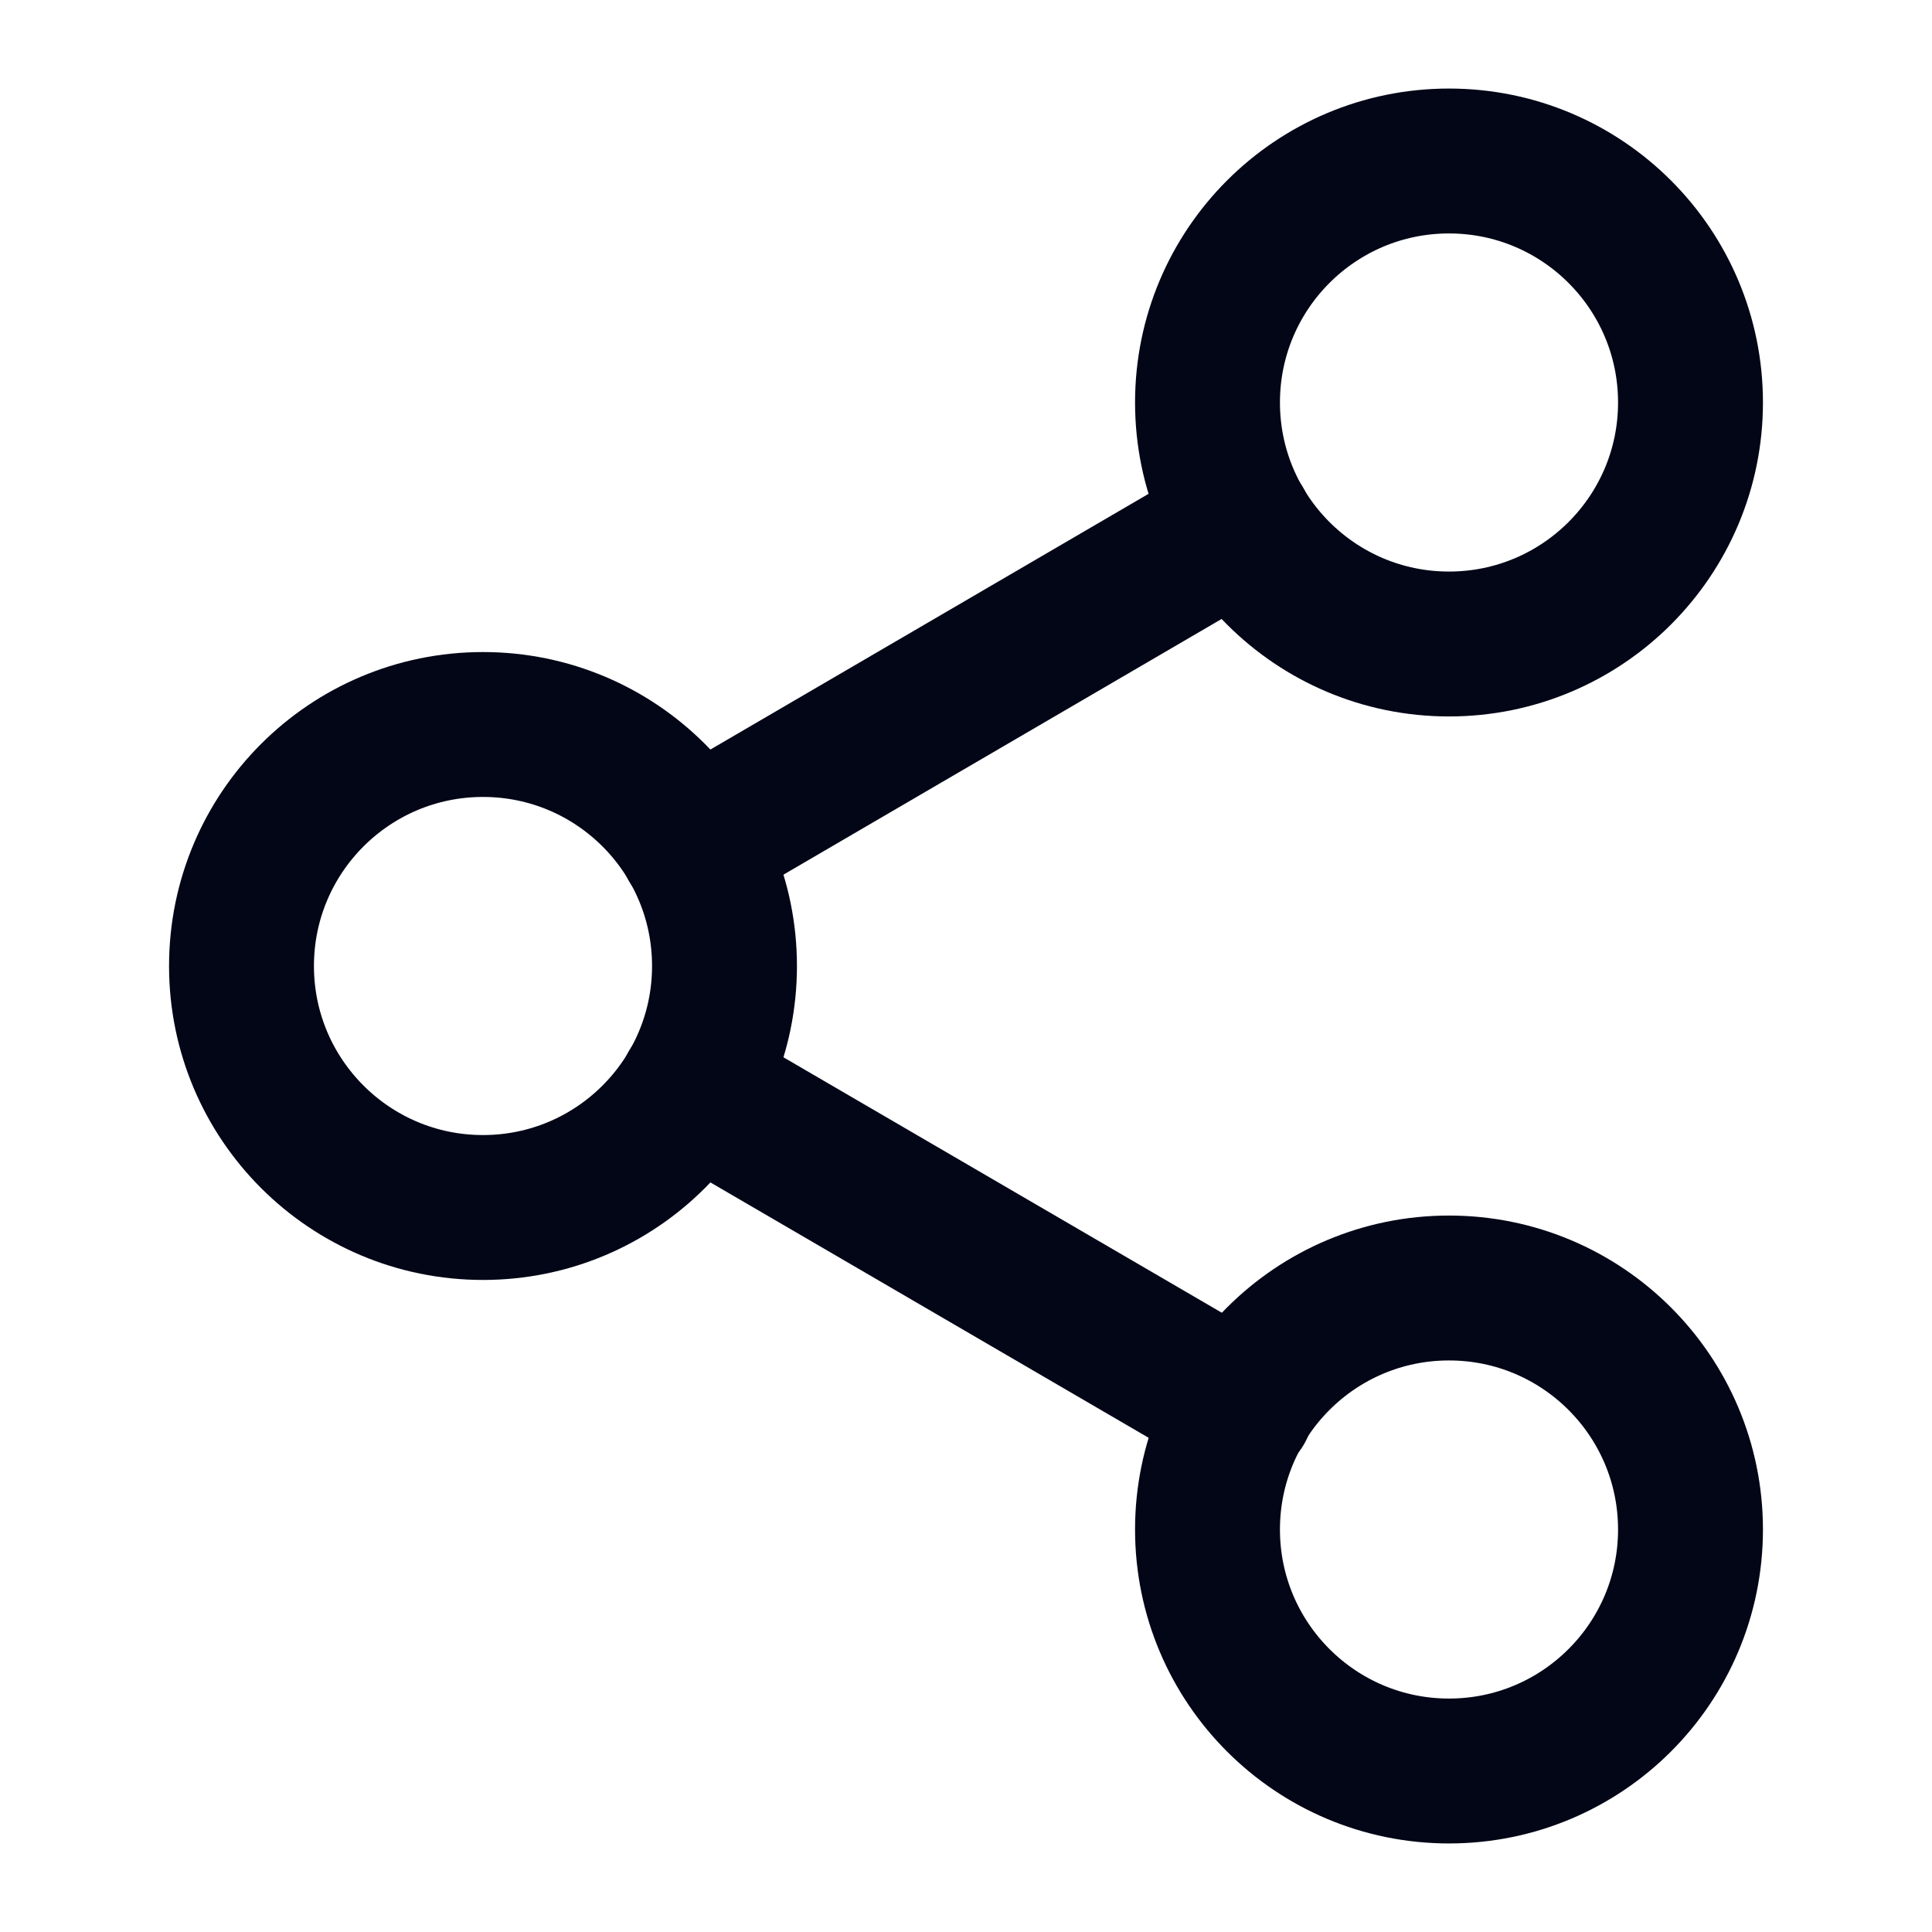
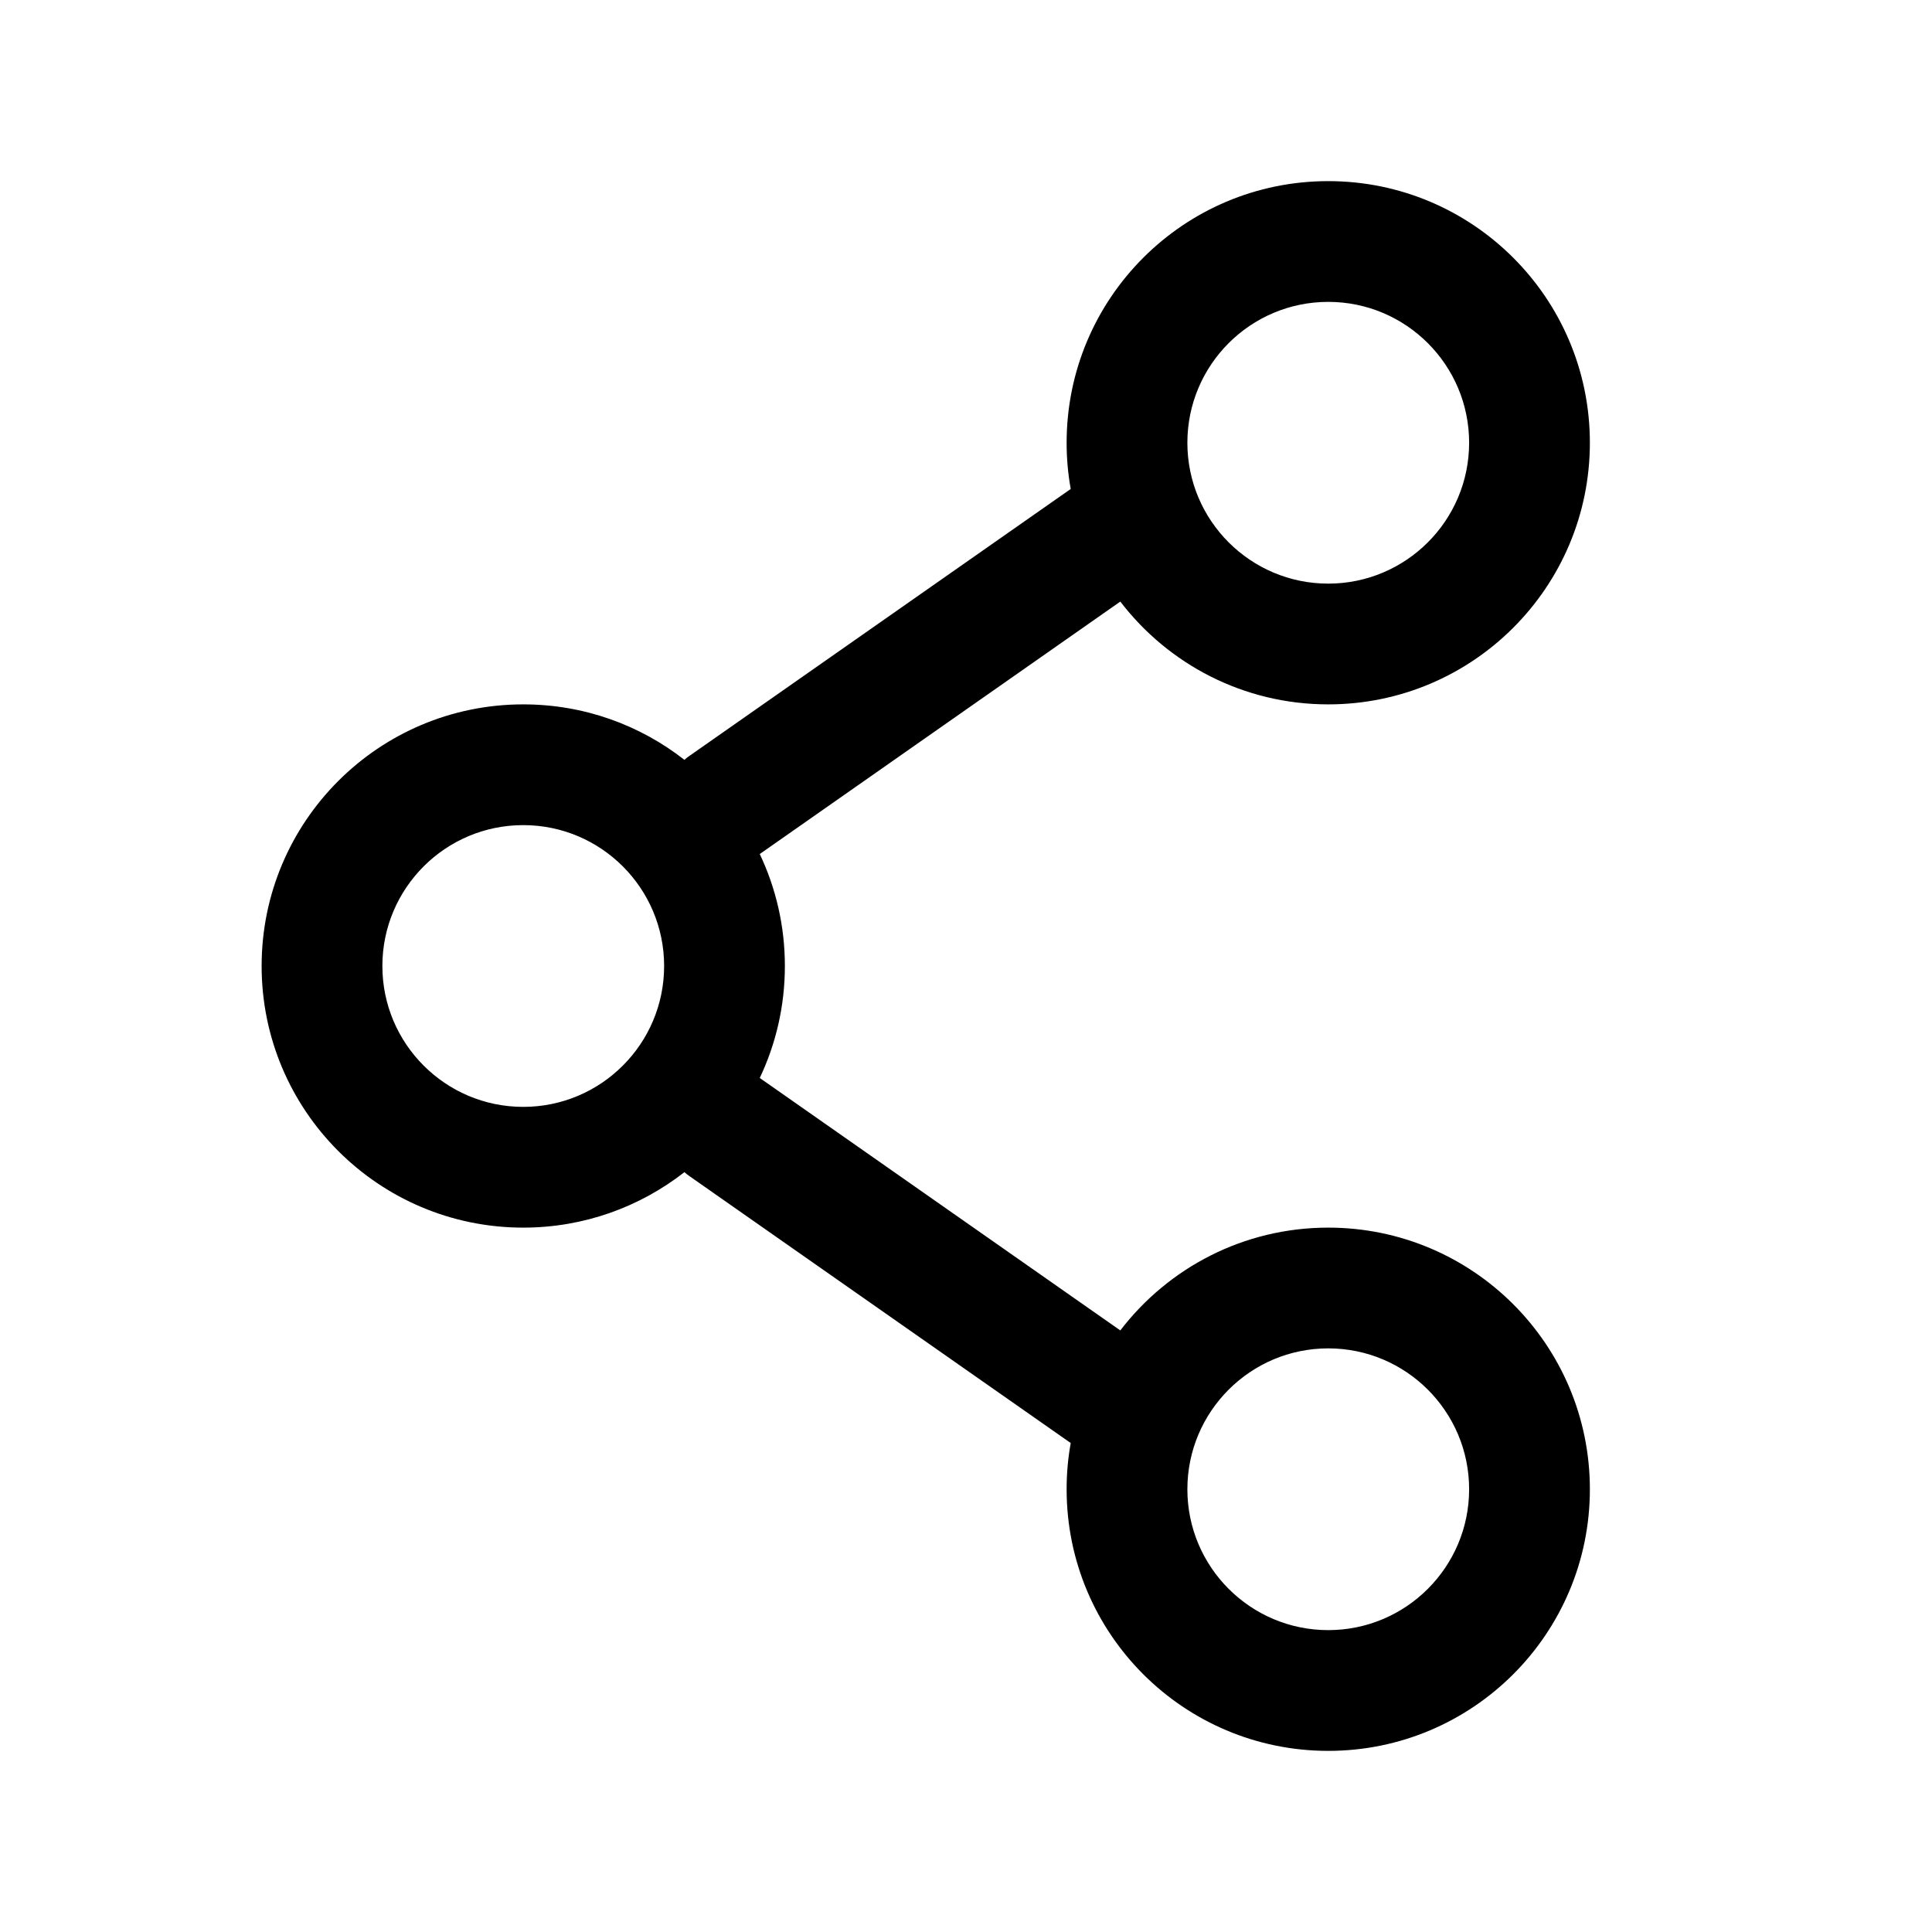
- <svg xmlns="http://www.w3.org/2000/svg" width="24" height="24" viewBox="0 0 24 24" fill="none" stroke="#020617" stroke-width="1.8" stroke-linecap="round" stroke-linejoin="round">
-   <circle cx="18" cy="5" r="3" />
-   <circle cx="6" cy="12" r="3" />
-   <circle cx="18" cy="19" r="3" />
-   <line x1="8.59" x2="15.42" y1="13.51" y2="17.49" />
-   <line x1="15.41" x2="8.59" y1="6.51" y2="10.49" />
+ <svg xmlns="http://www.w3.org/2000/svg" viewBox="0 0 24 24" fill="none">
+   <path fill-rule="evenodd" clip-rule="evenodd" d="M16.5 2.25C14.705 2.25 13.25 3.705 13.25 5.5C13.25 5.696 13.267 5.888 13.301 6.074L8.57 9.386C8.546 9.402 8.523 9.42 8.502 9.439C7.95 9.007 7.255 8.75 6.5 8.75C4.705 8.75 3.25 10.205 3.25 12C3.25 13.795 4.705 15.25 6.5 15.25C7.255 15.25 7.95 14.992 8.502 14.561C8.523 14.58 8.546 14.598 8.57 14.614L13.301 17.926C13.267 18.112 13.25 18.304 13.25 18.5C13.25 20.295 14.705 21.75 16.5 21.75C18.295 21.75 19.75 20.295 19.75 18.5C19.75 16.705 18.295 15.25 16.5 15.25C15.447 15.25 14.511 15.751 13.917 16.527L9.438 13.391C9.638 12.969 9.75 12.498 9.75 12C9.75 11.502 9.638 11.031 9.438 10.609L13.917 7.473C14.511 8.249 15.447 8.75 16.5 8.75C18.295 8.75 19.75 7.295 19.75 5.5C19.75 3.705 18.295 2.25 16.5 2.25ZM14.75 5.5C14.75 4.534 15.534 3.75 16.5 3.75C17.466 3.75 18.25 4.534 18.25 5.5C18.25 6.466 17.466 7.25 16.5 7.25C15.534 7.25 14.75 6.466 14.75 5.5ZM6.5 10.25C5.534 10.25 4.75 11.034 4.75 12C4.75 12.966 5.534 13.75 6.5 13.75C7.466 13.75 8.25 12.966 8.25 12C8.25 11.034 7.466 10.25 6.5 10.25ZM16.5 16.75C15.534 16.75 14.75 17.534 14.75 18.5C14.75 19.466 15.534 20.25 16.5 20.25C17.466 20.25 18.25 19.466 18.25 18.5C18.25 17.534 17.466 16.75 16.5 16.75Z" fill="currentColor" />
</svg>
